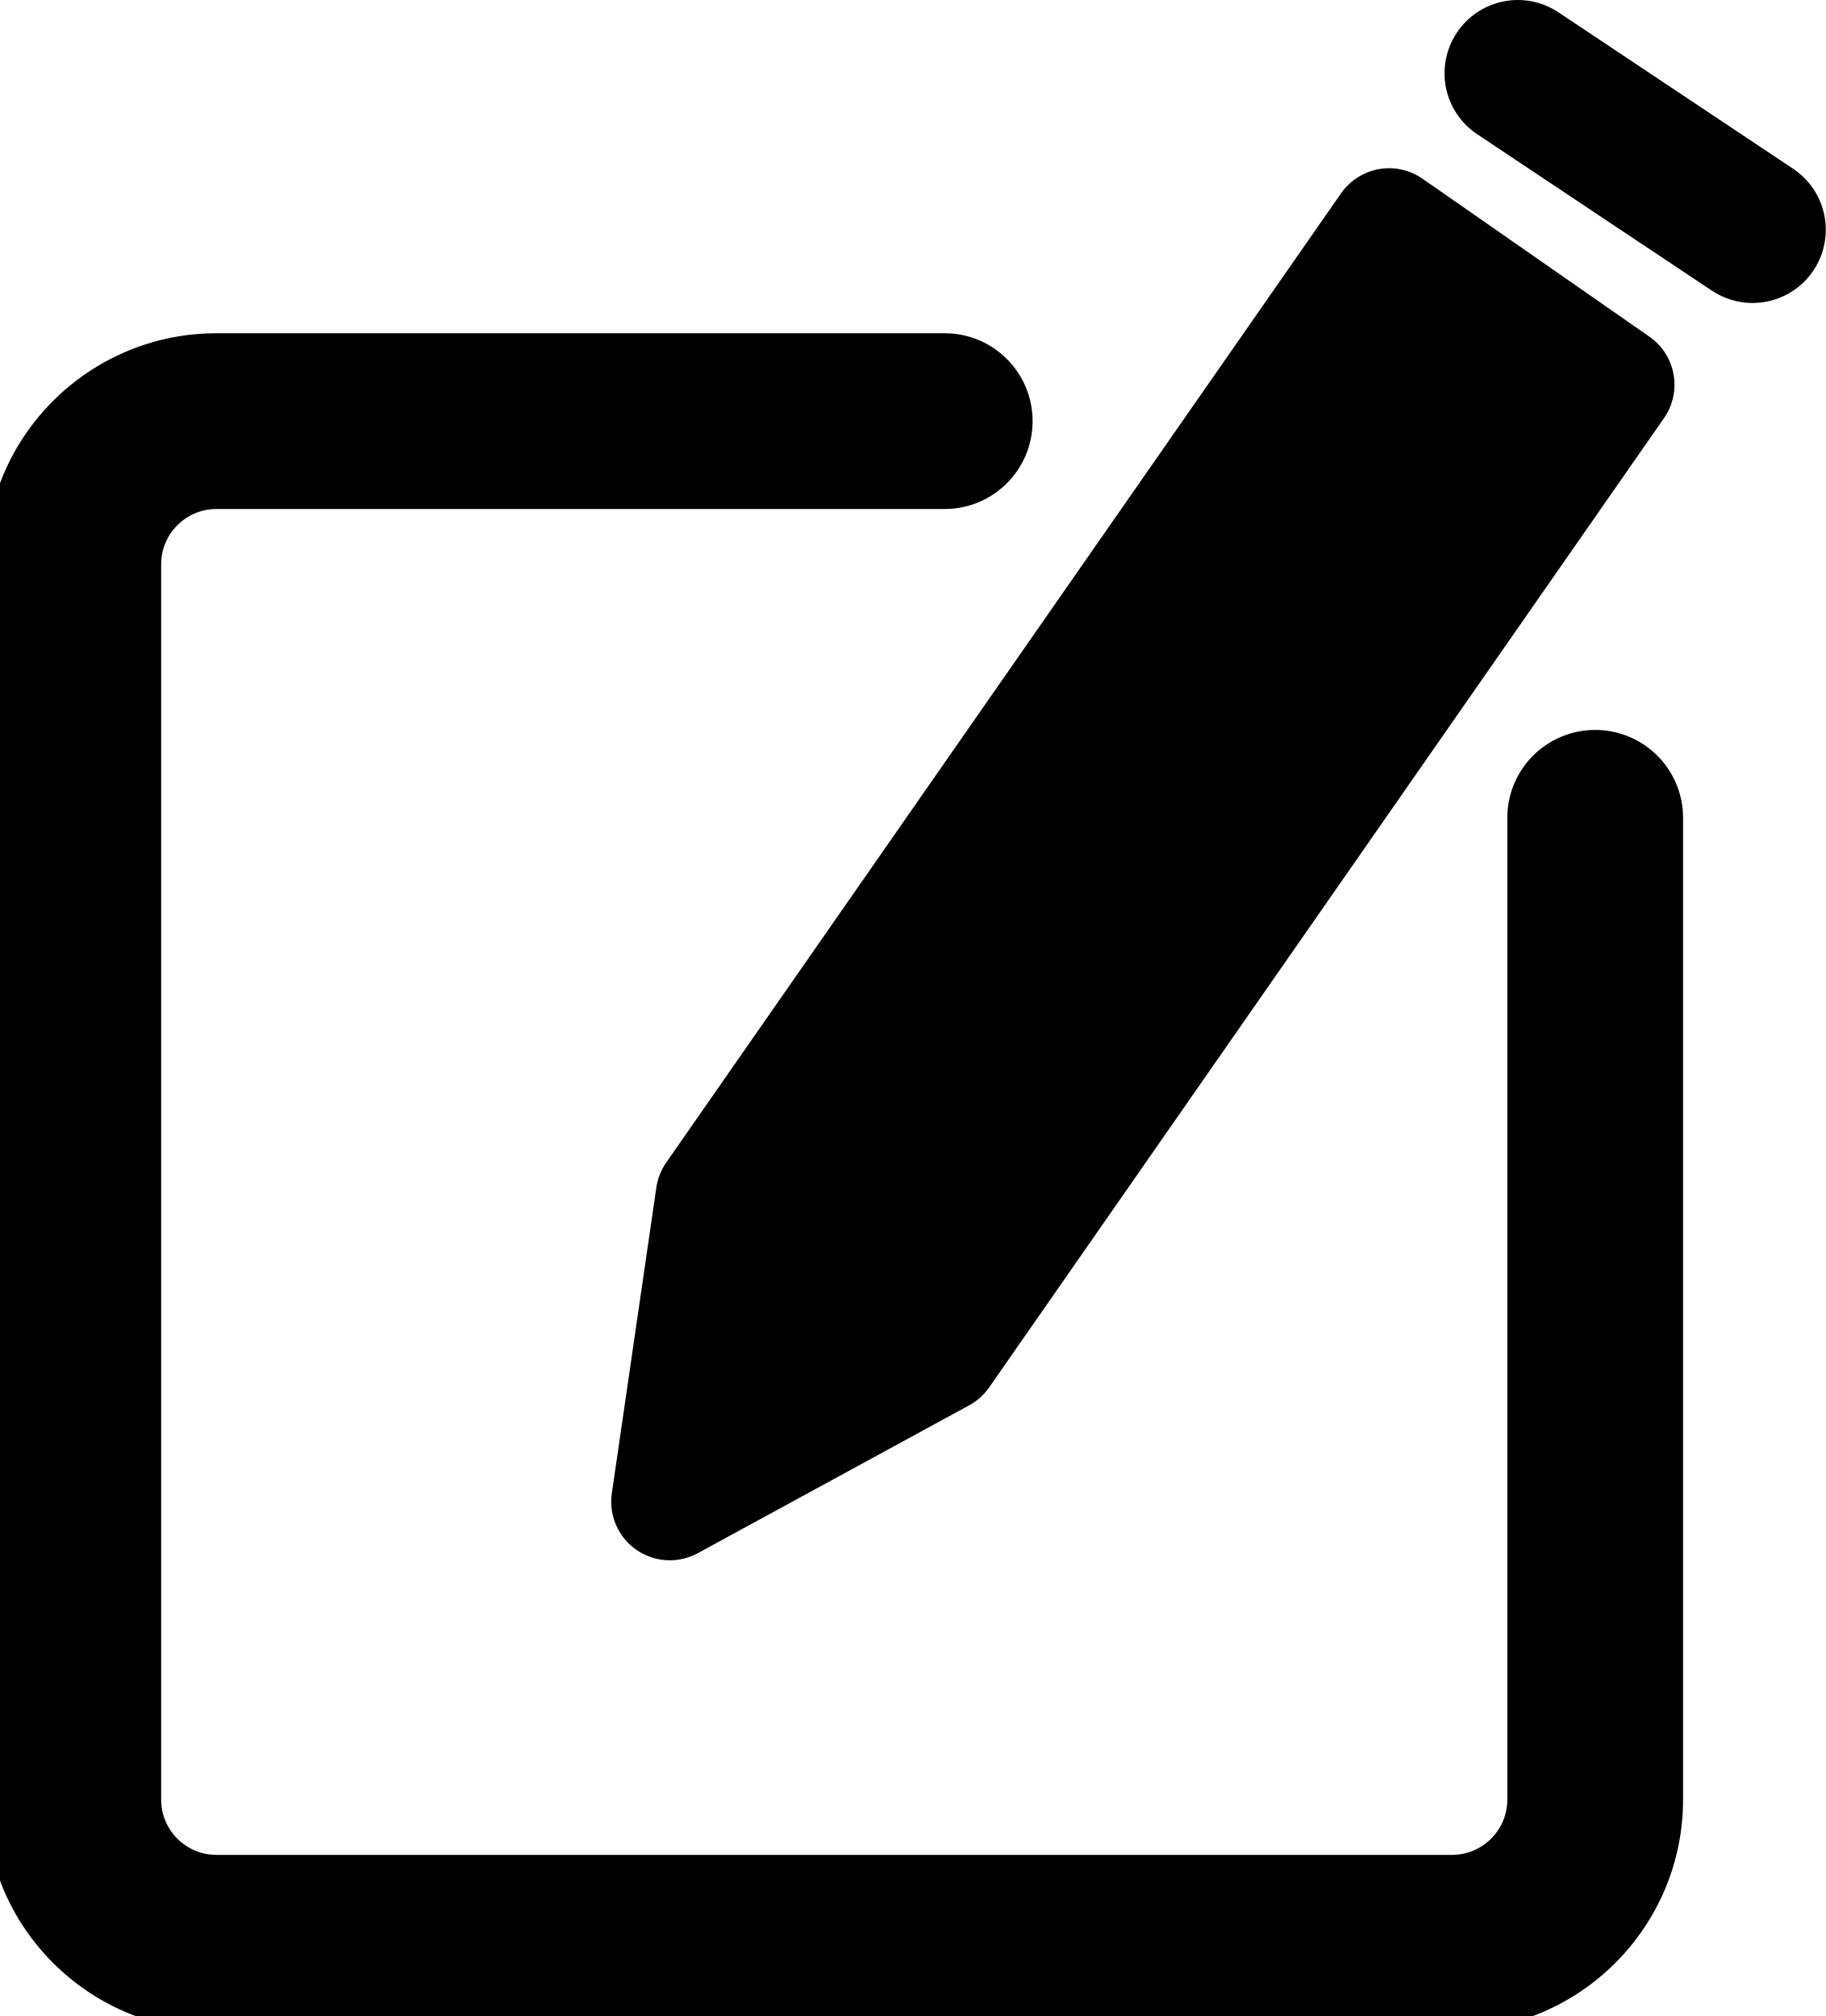
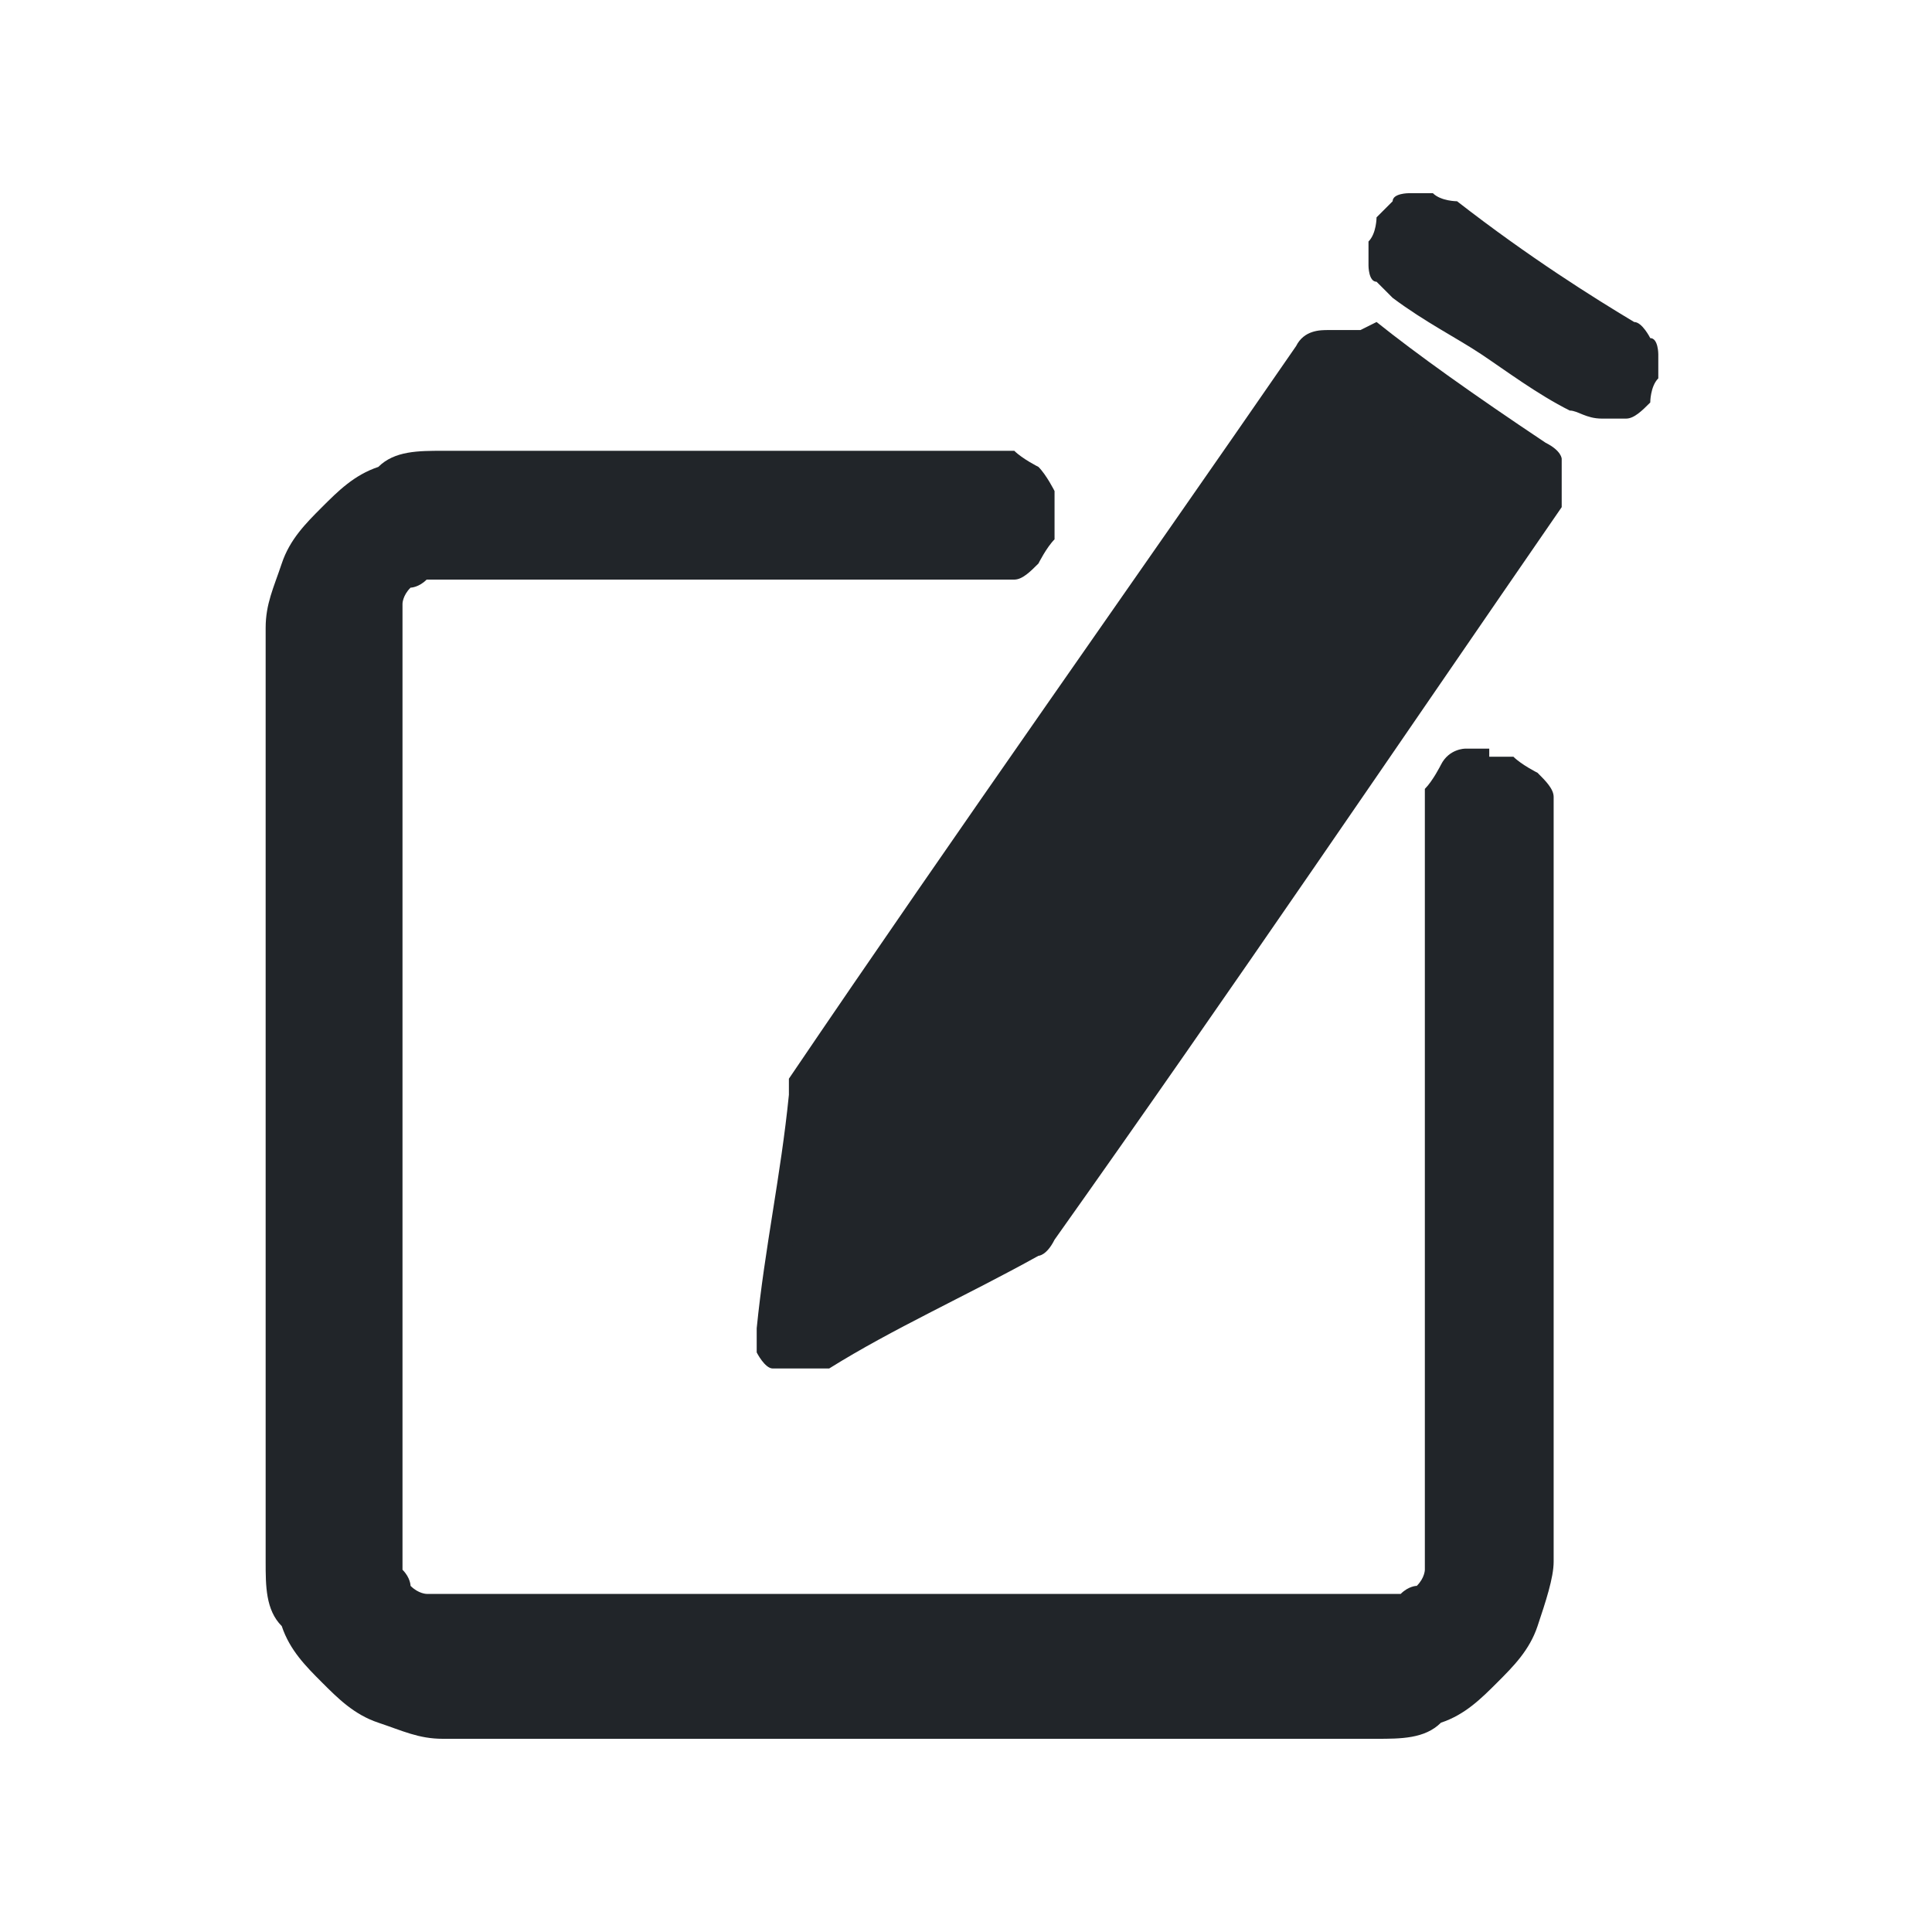
- <svg xmlns="http://www.w3.org/2000/svg" version="1.1" id="Layer_1" x="0px" y="0px" viewBox="0 0 62.278 68.777" enable-background="new 0 0 64 64" xml:space="preserve" width="62.278" height="68.777">
-   <defs id="defs42" />
-   <path d="m 49.757,3.642 c -0.217,-0.152 -0.486,-0.211 -0.747,-0.164 -0.26,0.047 -0.491,0.195 -0.642,0.412 L 25.352,36.953 C 25.263,37.08 25.206,37.226 25.183,37.38 l -1.518,10.432 c -0.055,0.373 0.107,0.747 0.417,0.962 0.171,0.119 0.37,0.179 0.57,0.179 0.164,0 0.329,-0.04 0.478,-0.122 l 9.256,-5.044 c 0.136,-0.074 0.253,-0.178 0.341,-0.306 L 57.743,10.418 c 0.315,-0.452 0.204,-1.074 -0.249,-1.389 z" id="path218" style="display:inline;fill:#000000" class="UnoptimicedTransforms" transform="translate(-1.8055,3.277429)" />
-   <path d="M 50.33,2.822 C 50.155,2.7 49.916,2.574 49.615,2.508 49.384,2.457 49.116,2.442 48.831,2.494 48.364,2.578 47.875,2.848 47.547,3.32 40.229,13.832 32.487,24.953 24.531,36.382 c -0.176,0.251 -0.292,0.544 -0.338,0.854 -0.509,3.496 -1.019,7 -1.518,10.432 -0.055,0.378 0.001,0.753 0.144,1.082 0.148,0.341 0.388,0.634 0.692,0.845 0.175,0.122 0.361,0.21 0.548,0.268 0.186,0.058 0.386,0.09 0.593,0.09 0.314,0 0.649,-0.075 0.959,-0.245 3.042,-1.658 6.151,-3.352 9.253,-5.043 0.274,-0.149 0.51,-0.361 0.687,-0.618 7.952,-11.424 15.693,-22.544 23.012,-33.058 0.159,-0.228 0.262,-0.477 0.315,-0.728 0.055,-0.26 0.056,-0.52 0.012,-0.765 C 58.845,9.239 58.75,8.997 58.614,8.782 58.471,8.554 58.284,8.36 58.066,8.208 54.85,5.969 52.18,4.11 50.329,2.821 Z m -1.145,1.64 c 1.851,1.289 4.521,3.148 7.737,5.387 0.001,9.927e-4 4.61e-4,4.729e-4 -5.39e-4,-0.001 1.99e-4,-0.002 8.54e-4,-0.003 -8.4e-5,-0.002 -7.318,10.513 -15.059,21.634 -23.015,33.063 -4.04e-4,5.49e-4 0.004,-0.002 0.002,-0.001 -3.104,1.691 -6.212,3.386 -9.257,5.045 1.03e-4,-6.2e-5 0.002,-2.6e-5 7.27e-4,-2.6e-5 7.59e-4,-3.11e-4 0.002,8.65e-4 0.002,8.24e-4 -1.7e-5,-4e-5 1.76e-4,0.002 9.7e-5,0.002 0.499,-3.433 1.009,-6.936 1.518,-10.432 3.34e-4,-0.002 2.49e-4,-2.4e-4 -0.002,0.003 7.958,-11.432 15.699,-22.552 23.018,-33.066 3.36e-4,-4.82e-4 -0.001,5.922e-4 -0.002,6.547e-4 0.002,-3.206e-4 -2.3e-5,-4.113e-4 -0.001,-7.123e-4 z" id="path2" class="UnoptimicedTransforms" style="display:inline;fill-rule:nonzero;stroke:none" transform="translate(-1.8055,3.277429)" />
-   <path d="m 54.412,24.902 c -0.373,0 -0.773,0.069 -1.167,0.236 -0.338,0.143 -0.666,0.355 -0.953,0.642 -0.258,0.258 -0.483,0.576 -0.642,0.953 -0.147,0.348 -0.236,0.743 -0.236,1.167 0,10.077 0,21.342 0,33.496 0,0.258 -0.051,0.504 -0.147,0.73 -0.094,0.221 -0.231,0.426 -0.406,0.601 -0.17,0.17 -0.374,0.31 -0.601,0.406 -0.22,0.093 -0.466,0.147 -0.73,0.147 -13.607,0 -27.722,0 -42.148,0 -0.261,0 -0.507,-0.052 -0.73,-0.147 C 6.427,63.039 6.223,62.901 6.05,62.728 5.878,62.556 5.739,62.352 5.644,62.127 5.55,61.905 5.497,61.659 5.497,61.397 c 0,-13.995 0,-28.099 0,-42.148 0,-0.262 0.053,-0.508 0.147,-0.73 0.095,-0.225 0.234,-0.429 0.406,-0.601 0.173,-0.173 0.377,-0.311 0.601,-0.406 0.224,-0.095 0.469,-0.147 0.73,-0.147 8.459,0 16.777,0 24.843,0 0.413,0 0.809,-0.085 1.167,-0.236 0.364,-0.154 0.685,-0.374 0.953,-0.642 0.273,-0.273 0.491,-0.597 0.642,-0.953 0.155,-0.367 0.236,-0.763 0.236,-1.167 0,-0.405 -0.081,-0.801 -0.236,-1.167 -0.151,-0.356 -0.369,-0.68 -0.642,-0.953 -0.268,-0.268 -0.589,-0.488 -0.953,-0.642 -0.358,-0.151 -0.754,-0.236 -1.167,-0.236 -8.067,0 -16.384,0 -24.843,0 -1.08,0 -2.118,0.219 -3.067,0.621 C 3.373,12.387 2.524,12.964 1.81,13.678 1.1,14.388 0.522,15.235 0.121,16.181 -0.279,17.125 -0.5,18.163 -0.5,19.248 c 0,14.05 0,28.154 0,42.148 0,1.087 0.222,2.124 0.621,3.067 0.401,0.947 0.979,1.794 1.689,2.503 0.715,0.715 1.563,1.291 2.504,1.689 0.95,0.402 1.988,0.621 3.067,0.621 14.426,0 28.541,0 42.148,0 1.095,0 2.132,-0.225 3.067,-0.621 0.955,-0.405 1.8,-0.986 2.503,-1.689 0.721,-0.721 1.294,-1.573 1.689,-2.503 0.407,-0.961 0.621,-2 0.621,-3.067 0,-12.153 0,-23.419 0,-33.496 1e-6,-0.424 -0.089,-0.82 -0.236,-1.167 C 57.015,26.357 56.79,26.038 56.532,25.78 56.245,25.494 55.917,25.281 55.579,25.139 55.185,24.972 54.785,24.902 54.412,24.902 Z m 0,4 c -0.122,0 -0.256,-0.023 -0.39,-0.079 -0.114,-0.048 -0.223,-0.119 -0.318,-0.214 -0.085,-0.085 -0.161,-0.192 -0.214,-0.318 -0.05,-0.118 -0.079,-0.251 -0.079,-0.39 0,10.077 0,21.342 0,33.496 0,0.529 -0.106,1.038 -0.304,1.507 -0.193,0.456 -0.476,0.877 -0.834,1.236 -0.349,0.349 -0.767,0.636 -1.236,0.834 -0.456,0.193 -0.964,0.304 -1.507,0.304 -13.607,0 -27.722,0 -42.148,0 -0.535,0 -1.043,-0.108 -1.507,-0.304 C 5.413,64.778 4.993,64.494 4.639,64.139 4.286,63.787 4.001,63.367 3.804,62.903 3.609,62.443 3.5,61.935 3.5,61.397 c 0,-13.995 0,-28.099 0,-42.148 0,-0.538 0.109,-1.046 0.304,-1.507 0.197,-0.464 0.482,-0.883 0.834,-1.236 0.354,-0.354 0.774,-0.639 1.236,-0.834 0.463,-0.196 0.971,-0.304 1.507,-0.304 8.459,0 16.777,0 24.843,0 -0.135,0 -0.268,-0.028 -0.39,-0.079 -0.123,-0.052 -0.23,-0.125 -0.318,-0.214 -0.09,-0.09 -0.163,-0.198 -0.214,-0.318 -0.053,-0.124 -0.079,-0.258 -0.079,-0.39 0,-0.132 0.027,-0.265 0.079,-0.39 0.051,-0.12 0.123,-0.228 0.214,-0.318 0.089,-0.089 0.196,-0.162 0.318,-0.214 0.122,-0.051 0.255,-0.079 0.39,-0.079 -8.067,0 -16.384,0 -24.843,0 -0.806,0 -1.582,0.164 -2.291,0.464 -0.703,0.298 -1.336,0.728 -1.869,1.261 -0.53,0.53 -0.961,1.162 -1.26,1.869 -0.299,0.705 -0.464,1.481 -0.464,2.291 0,14.05 0,28.154 0,42.148 0,0.811 0.166,1.586 0.464,2.291 0.3,0.707 0.731,1.339 1.261,1.869 0.533,0.533 1.167,0.963 1.869,1.261 0.71,0.301 1.486,0.464 2.291,0.464 14.426,0 28.541,0 42.148,0 0.817,0 1.592,-0.168 2.291,-0.464 0.713,-0.302 1.344,-0.736 1.869,-1.261 0.538,-0.538 0.966,-1.173 1.26,-1.869 0.304,-0.718 0.464,-1.494 0.464,-2.291 0,-12.153 0,-23.419 0,-33.496 0,0.139 -0.029,0.272 -0.079,0.39 -0.054,0.127 -0.129,0.233 -0.214,0.318 -0.095,0.095 -0.204,0.166 -0.318,0.214 -0.134,0.057 -0.268,0.079 -0.39,0.079 z" id="path4" style="display:inline;fill-rule:nonzero;stroke:none" />
-   <path d="m 62.138,3.729 -8.008,-5.339 c -0.46,-0.306 -1.079,-0.182 -1.384,0.277 -0.306,0.459 -0.182,1.078 0.277,1.384 l 8.008,5.339 c 0.171,0.113 0.363,0.168 0.553,0.168 0.323,0 0.639,-0.156 0.832,-0.445 0.306,-0.459 0.182,-1.078 -0.277,-1.384 z" id="path224" style="fill:#000000" class="UnoptimicedTransforms" transform="translate(-1.8055,3.277429)" />
-   <path d="m 61.082,4.259 c -1.679,-1.119 -4.565,-3.044 -8.008,-5.339 -0.278,-0.185 -0.59,-0.313 -0.919,-0.376 -0.314,-0.06 -0.639,-0.059 -0.957,0.005 -0.308,0.062 -0.611,0.183 -0.886,0.365 -0.271,0.179 -0.513,0.415 -0.703,0.702 -0.188,0.282 -0.313,0.595 -0.375,0.916 -0.061,0.321 -0.058,0.646 0.004,0.958 0.063,0.315 0.186,0.616 0.364,0.885 0.183,0.277 0.42,0.516 0.7,0.703 1.397,0.931 2.743,1.829 4.004,2.67 1.261,0.841 2.607,1.738 4.004,2.669 0.414,0.274 0.893,0.42 1.385,0.42 0.41,-10e-8 0.807,-0.101 1.16,-0.285 0.378,-0.198 0.692,-0.485 0.92,-0.829 0.196,-0.294 0.317,-0.609 0.375,-0.918 0.064,-0.337 0.054,-0.663 -0.004,-0.957 C 62.078,5.507 61.945,5.21 61.782,4.962 61.57,4.641 61.315,4.414 61.082,4.259 Z m -1.664,2.496 c -0.044,-0.03 -0.097,-0.075 -0.14,-0.141 -0.033,-0.051 -0.06,-0.11 -0.073,-0.178 -0.012,-0.059 -0.014,-0.123 -7.34e-4,-0.192 0.012,-0.064 0.037,-0.127 0.075,-0.184 0.045,-0.067 0.109,-0.126 0.186,-0.167 0.071,-0.037 0.149,-0.057 0.23,-0.057 0.102,0 0.198,0.031 0.276,0.082 C 58.577,4.989 57.231,4.091 55.97,3.251 54.709,2.41 53.363,1.512 51.966,0.581 c 0.054,0.036 0.103,0.084 0.14,0.141 0.036,0.055 0.061,0.115 0.073,0.178 0.012,0.062 0.013,0.127 7.22e-4,0.192 -0.013,0.066 -0.039,0.13 -0.075,0.185 -0.036,0.054 -0.085,0.102 -0.141,0.139 -0.057,0.037 -0.118,0.062 -0.179,0.074 -0.063,0.013 -0.128,0.013 -0.192,7.915e-4 -0.068,-0.013 -0.13,-0.039 -0.183,-0.074 3.441,2.294 6.327,4.218 8.007,5.338 z" id="path6" style="fill-rule:nonzero;stroke:none" class="UnoptimicedTransforms" transform="translate(0.08304504,1.499975)" />
+ <svg xmlns="http://www.w3.org/2000/svg" width="24" height="24" viewBox="0 0 24 24" fill="none" preserveAspectRatio="xMinYMid meet">
+   <defs>
+     <style>.cls-1{fill:#212529;stroke-width:0}</style>
+   </defs>
+   <path id="path218" class="cls-1" d="M16.7 4.3h-.2s-.1 0-.2.1L10 13.5v.1l-.4 2.9c0 .1 0 .2.1.3H10l2.6-1.4 6.3-9.1v-.4l-2.1-1.5z" />
+   <path id="path2" class="cls-1" d="M16.9 4.1h-.2-.2c-.1 0-.3 0-.4.2-2 2.9-4.2 6-6.3 9.1v.2c-.1 1-.3 1.9-.4 2.9v.3s.1.2.2.2h.7c.8-.5 1.7-.9 2.6-1.4 0 0 .1 0 .2-.2 2.2-3.1 4.3-6.2 6.3-9.1v-.2-.2-.2s0-.1-.2-.2c-.9-.6-1.6-1.1-2.1-1.5zm-.4.4c.5.4 1.2.9 2.1 1.5-2 2.9-4.2 6-6.3 9.1-.9.5-1.7.9-2.6 1.4.1-.9.3-1.9.4-2.9 2.2-3.2 4.3-6.2 6.3-9.1z" />
+   <path id="path4" class="cls-1" d="M18.5 9.3h-.3s-.2 0-.3.2c0 0-.1.2-.2.3v9.7s0 .1-.1.2c0 0-.1 0-.2.1H5.5h-.2s-.1 0-.2-.1c0 0 0-.1-.1-.2V7.7v-.2s0-.1.1-.2c0 0 .1 0 .2-.1h7.3c.1 0 .2-.1.3-.2 0 0 .1-.2.2-.3v-.3-.3s-.1-.2-.2-.3c0 0-.2-.1-.3-.2H5.5c-.3 0-.6 0-.8.2-.3.1-.5.3-.7.5-.2.2-.4.4-.5.7-.1.3-.2.5-.2.8v11.6c0 .3 0 .6.2.8.1.3.3.5.5.7.2.2.4.4.7.5.3.1.5.2.8.2h11.6c.3 0 .6 0 .8-.2.3-.1.5-.3.7-.5s.4-.4.5-.7c.1-.3.2-.6.2-.8v-9.2-.3c0-.1-.1-.2-.2-.3 0 0-.2-.1-.3-.2h-.3zm0 1.1h-.1v-.1 9.6c0 .1-.1.2-.2.3 0 0-.2.2-.3.2H5.1c-.1 0-.2-.1-.3-.2 0 0-.2-.2-.2-.3V7.7v-.4c0-.1.1-.2.2-.3 0 0 .2-.2.3-.2H12.2v-.1-.1h.1-6.8c-.2 0-.4 0-.6.1-.2 0-.4.2-.5.3-.1.1-.3.3-.3.5s-.1.4-.1.6v11.6c0 .2 0 .4.1.6 0 .2.2.4.3.5.1.1.3.3.5.3s.4.1.6.1h11.6c.2 0 .4 0 .6-.1.2 0 .4-.2.5-.3.1-.1.3-.3.3-.5s.1-.4.1-.6v-9.2.1h-.1z" />
+   <path id="path224" class="cls-1" d="M20.1 4.3l-2.2-1.5h-.4v.4l2.2 1.5h.2s.2 0 .2-.1v-.4z" />
+   <path id="path6" class="cls-1" d="M20.3 4c-.5-.3-1.3-.8-2.2-1.5 0 0-.2 0-.3-.1h-.3s-.2 0-.2.1l-.2.2s0 .2-.1.3v.3s0 .2.1.2l.2.2c.4.3.8.5 1.1.7.3.2.7.5 1.1.7.1 0 .2.1.4.1h.3c.1 0 .2-.1.3-.2 0 0 0-.2.1-.3v-.3s0-.2-.1-.2c0 0-.1-.2-.2-.2zm-.4.7c-.4-.3-.8-.5-1.1-.7-.3-.2-.7-.5-1.1-.7.9.6 1.7 1.2 2.2 1.5z" />
</svg>
